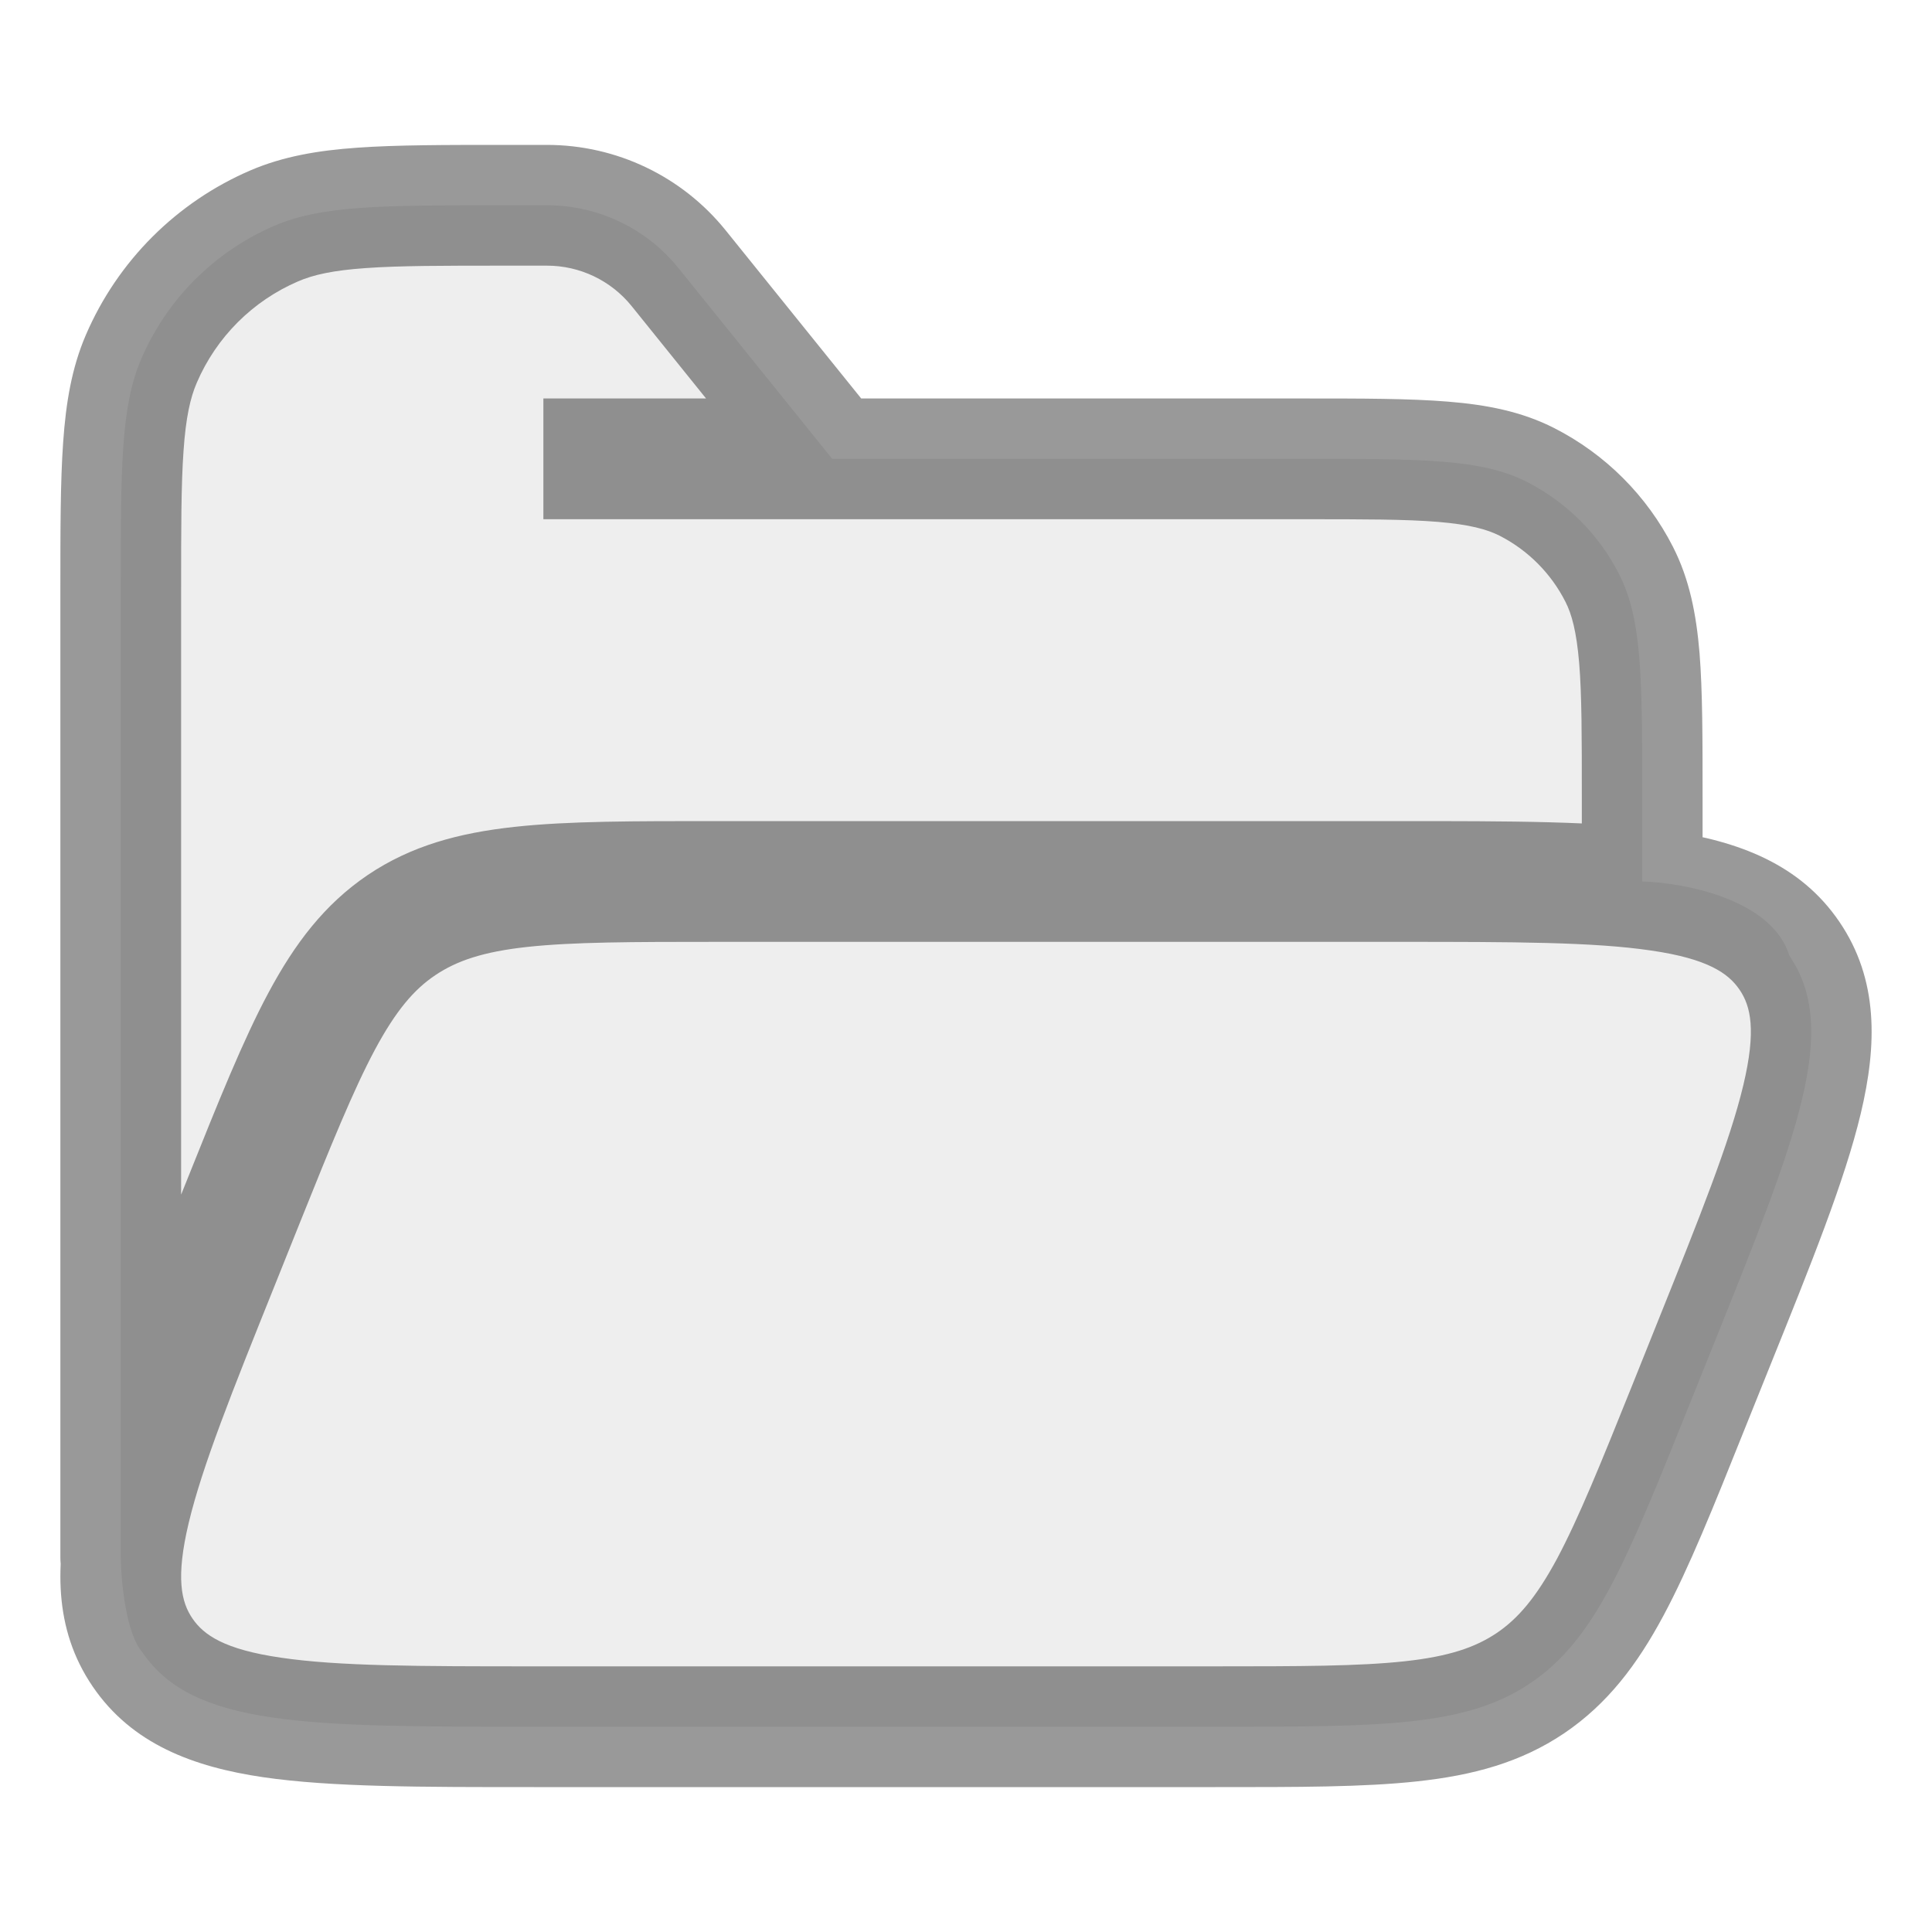
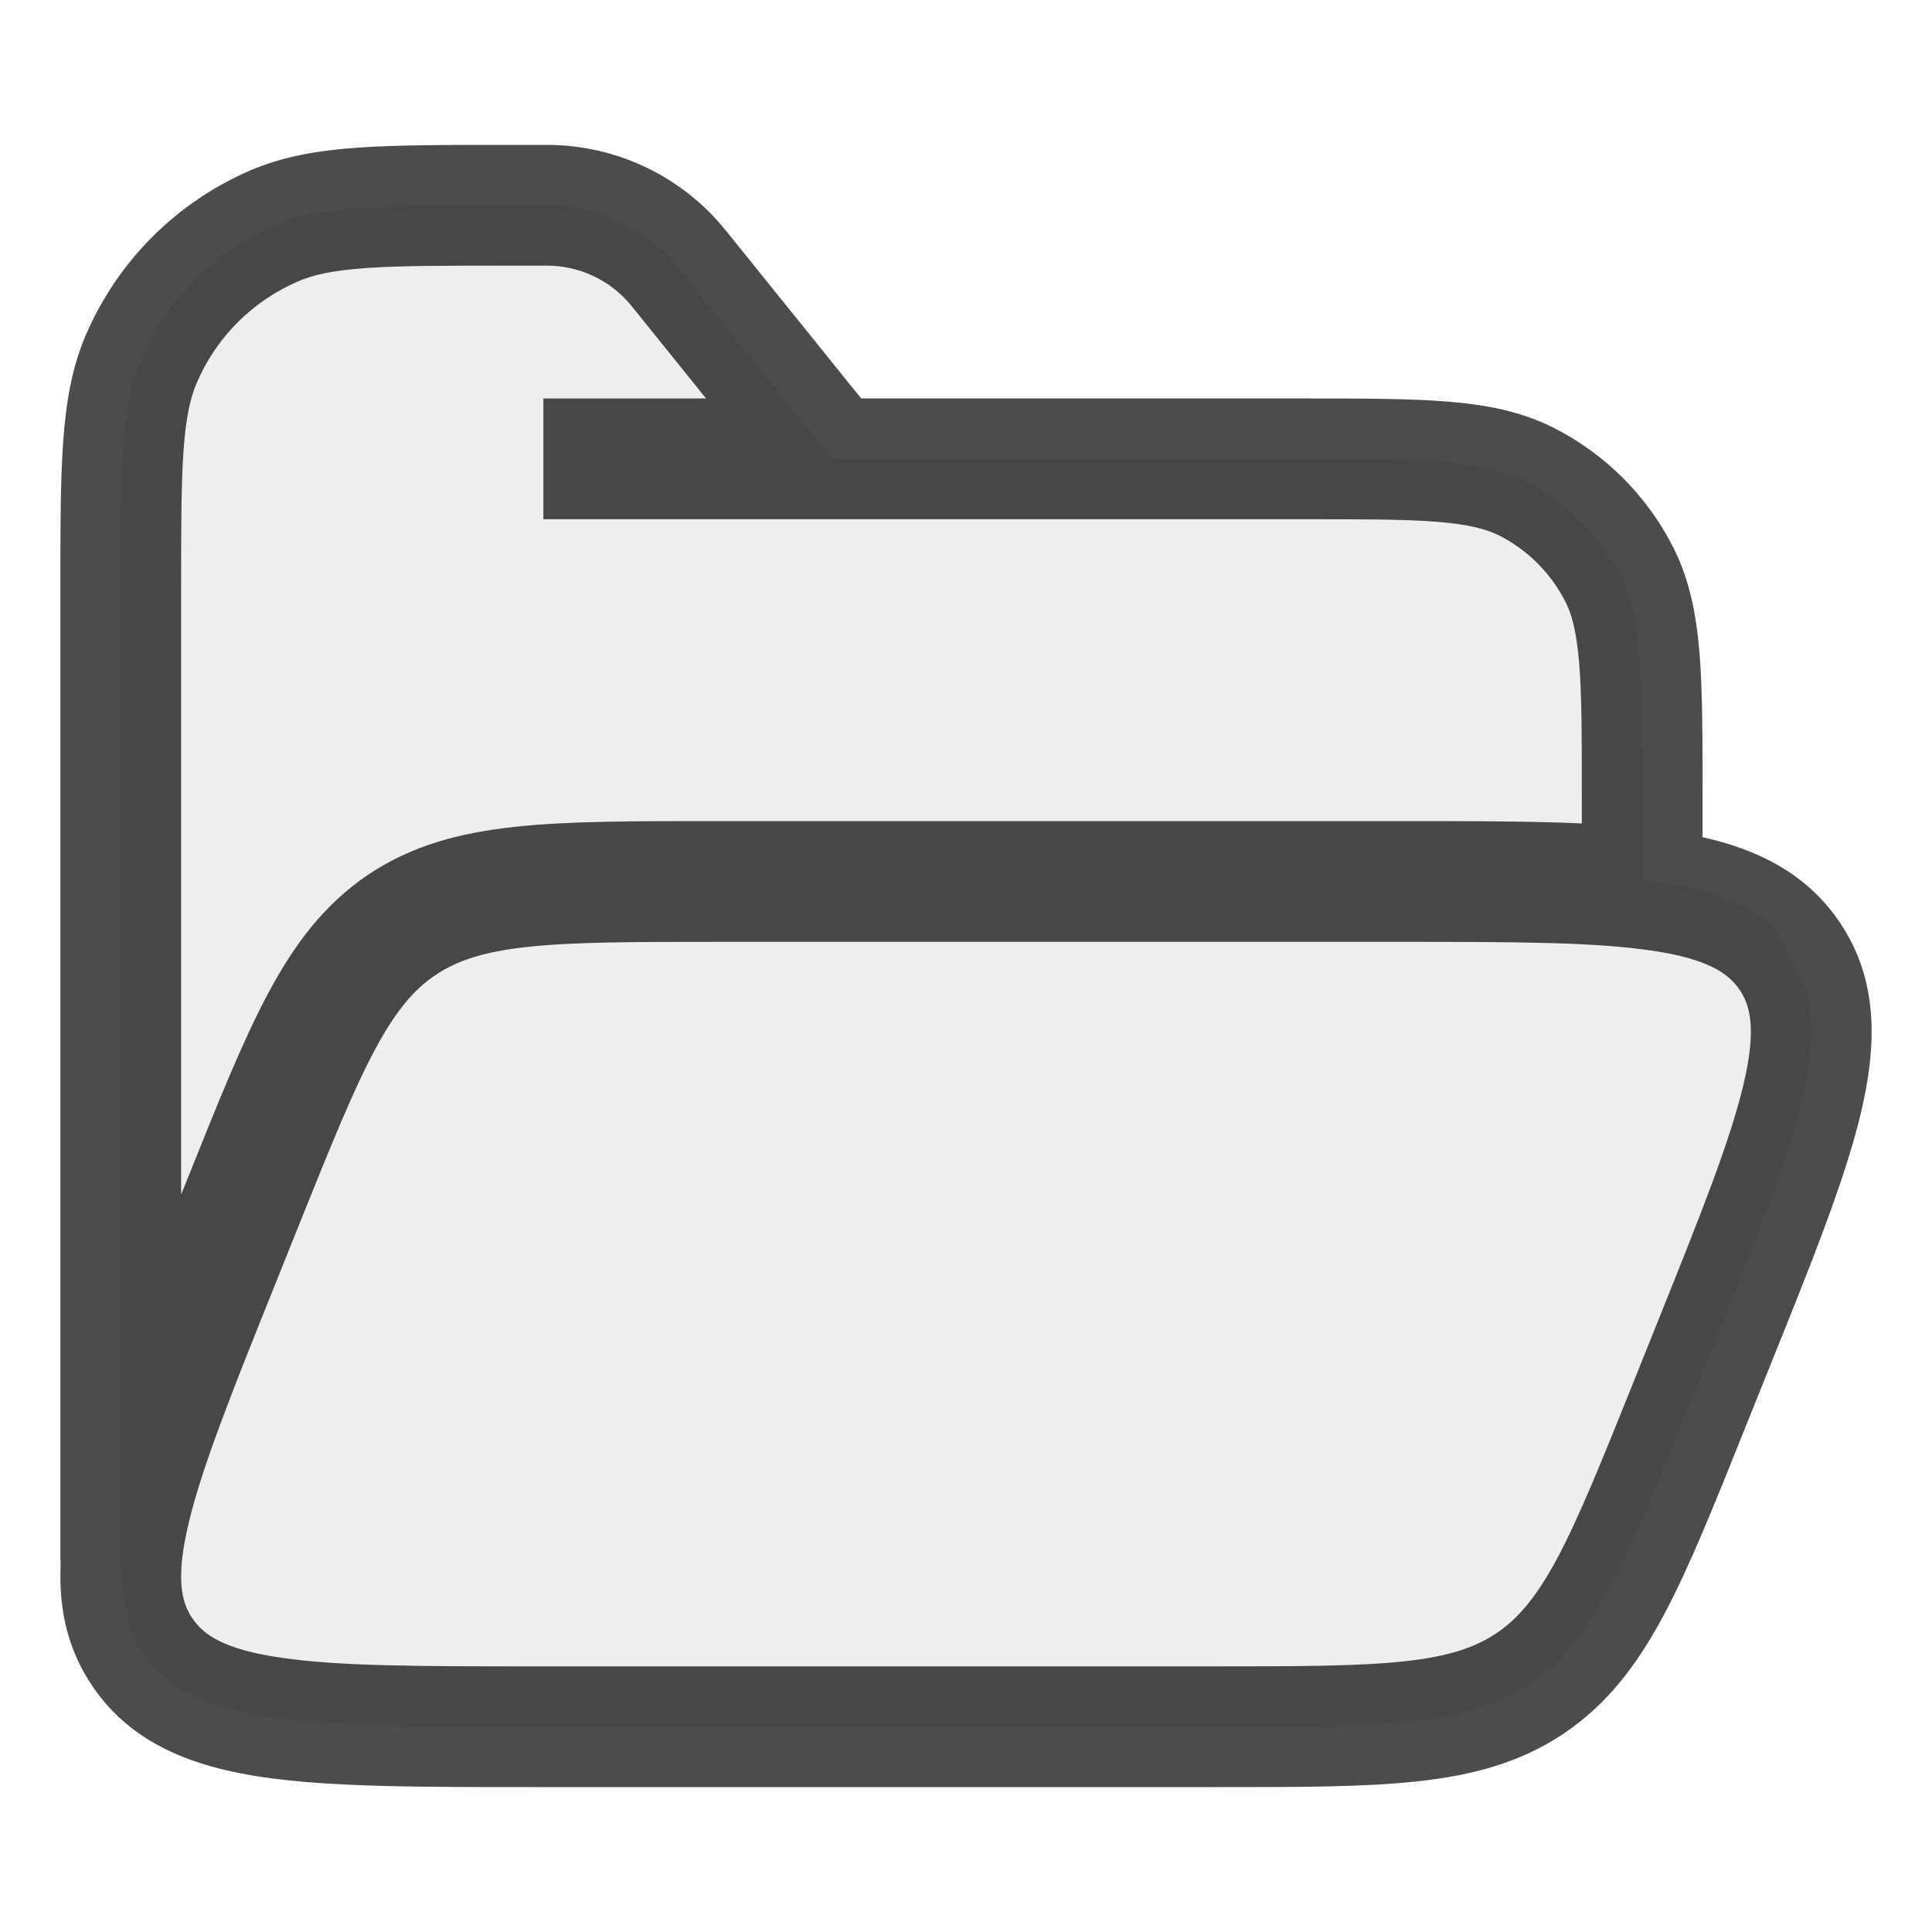
<svg xmlns="http://www.w3.org/2000/svg" width="16" height="16" viewBox="0 0 16 16" fill="none">
  <path d="M1 4.884V12.9C1.003 13.097 1.043 13.529 1.18 13.685C1.599 14.3 2.54 14.3 4.422 14.3H10.064C11.447 14.3 12.139 14.3 12.674 13.939C13.21 13.578 13.467 12.938 13.98 11.66L14.189 11.14C14.888 9.4 15.238 8.53 14.819 7.915C14.676 7.447 13.947 7.31 13.6 7.3V6.6C13.6 5.62 13.6 5.13 13.409 4.756C13.242 4.426 12.974 4.159 12.645 3.991C12.27 3.8 11.78 3.8 10.8 3.8H6.892L5.62 2.222C5.355 1.892 4.954 1.7 4.53 1.7H4.184C3.169 1.7 2.668 1.7 2.272 1.87C1.777 2.083 1.383 2.477 1.17 2.972C1 3.368 1 3.874 1 4.884Z" fill="currentColor" fill-opacity="0.07" />
-   <path d="M0.5 12.9C0.5 13.176 0.724 13.4 1 13.4C1.276 13.4 1.5 13.176 1.5 12.9H1H0.5ZM12.645 3.991L12.418 4.436V4.436L12.645 3.991ZM13.409 4.756L12.964 4.983V4.983L13.409 4.756ZM13.1 7.3C13.1 7.576 13.324 7.8 13.6 7.8C13.876 7.8 14.1 7.576 14.1 7.3H13.6H13.1ZM5.62 2.222L5.231 2.535L5.231 2.535L5.62 2.222ZM1.17 2.972L1.63 3.169V3.169L1.17 2.972ZM2.272 1.87L2.469 2.33L2.272 1.87ZM2.019 9.94L2.483 10.127H2.483L2.019 9.94ZM1.811 10.46L1.347 10.274H1.347L1.811 10.46ZM13.98 11.66L13.517 11.473V11.473L13.98 11.66ZM14.189 11.14L14.653 11.326V11.326L14.189 11.14ZM12.674 13.939L12.395 13.524V13.524L12.674 13.939ZM1.18 13.685L0.767 13.966H0.767L1.18 13.685ZM3.326 7.661L3.605 8.076V8.076L3.326 7.661ZM1 12.9H1.5V4.884H1H0.5V12.9H1ZM6.892 3.8V4.3H10.8V3.8V3.3H6.892V3.8ZM10.8 3.8V4.3C11.298 4.3 11.642 4.3 11.909 4.322C12.17 4.344 12.312 4.383 12.418 4.436L12.645 3.991L12.871 3.545C12.602 3.408 12.313 3.352 11.99 3.326C11.673 3.3 11.282 3.3 10.8 3.3V3.8ZM13.6 6.6H14.1C14.1 6.118 14.1 5.727 14.075 5.41C14.048 5.087 13.992 4.798 13.855 4.529L13.409 4.756L12.964 4.983C13.017 5.087 13.056 5.23 13.078 5.491C13.1 5.758 13.1 6.102 13.1 6.6H13.6ZM12.645 3.991L12.418 4.436C12.653 4.556 12.844 4.747 12.964 4.983L13.409 4.756L13.855 4.529C13.639 4.105 13.295 3.761 12.871 3.545L12.645 3.991ZM13.6 6.6H13.1V7.3H13.6H14.1V6.6H13.6ZM5.62 2.222L5.231 2.535L6.503 4.114L6.892 3.8L7.282 3.486L6.01 1.908L5.62 2.222ZM1 4.884H1.5C1.5 4.372 1.5 4.013 1.52 3.733C1.539 3.457 1.576 3.294 1.63 3.169L1.17 2.972L0.711 2.774C0.594 3.046 0.546 3.334 0.523 3.663C0.5 3.986 0.5 4.386 0.5 4.884H1ZM4.184 1.7V1.2C3.684 1.2 3.284 1.2 2.961 1.223C2.632 1.246 2.345 1.295 2.074 1.411L2.272 1.87L2.469 2.33C2.594 2.276 2.756 2.239 3.031 2.22C3.311 2.2 3.669 2.2 4.184 2.2V1.7ZM1.17 2.972L1.63 3.169C1.792 2.792 2.092 2.492 2.469 2.33L2.272 1.87L2.074 1.411C1.462 1.674 0.974 2.162 0.711 2.774L1.17 2.972ZM6.892 3.8V3.3H4.5V3.8V4.3H6.892V3.8ZM4.53 1.7V1.2H4.184V1.7V2.2H4.53V1.7ZM5.62 2.222L6.01 1.908C5.649 1.46 5.105 1.2 4.53 1.2V1.7V2.2C4.802 2.2 5.06 2.323 5.231 2.535L5.62 2.222ZM2.019 9.94L1.556 9.754L1.347 10.274L1.811 10.46L2.275 10.646L2.483 10.127L2.019 9.94ZM4.422 14.3V14.8H10.064V14.3V13.8H4.422V14.3ZM13.98 11.66L14.444 11.846L14.653 11.326L14.189 11.14L13.725 10.954L13.517 11.473L13.98 11.66ZM11.578 7.3V6.8H5.936V7.3V7.8H11.578V7.3ZM14.189 11.14L14.653 11.326C14.997 10.472 15.277 9.779 15.41 9.222C15.545 8.656 15.559 8.113 15.233 7.634L14.819 7.915L14.406 8.196C14.499 8.332 14.546 8.532 14.437 8.989C14.325 9.457 14.081 10.068 13.725 10.954L14.189 11.14ZM11.578 7.3V7.8C12.536 7.8 13.197 7.801 13.675 7.872C14.143 7.94 14.313 8.06 14.406 8.196L14.819 7.915L15.233 7.634C14.908 7.156 14.398 6.967 13.821 6.882C13.253 6.799 12.503 6.8 11.578 6.8V7.3ZM10.064 14.3V14.8C10.745 14.8 11.295 14.801 11.741 14.752C12.2 14.702 12.595 14.596 12.954 14.354L12.674 13.939L12.395 13.524C12.218 13.643 12 13.718 11.633 13.758C11.253 13.799 10.767 13.8 10.064 13.8V14.3ZM13.98 11.66L13.517 11.473C13.256 12.123 13.074 12.572 12.895 12.908C12.721 13.231 12.571 13.405 12.395 13.524L12.674 13.939L12.954 14.354C13.313 14.111 13.559 13.785 13.776 13.38C13.988 12.985 14.192 12.475 14.444 11.846L13.98 11.66ZM1.811 10.46L1.347 10.274C1.003 11.128 0.723 11.822 0.59 12.378C0.455 12.944 0.441 13.487 0.767 13.966L1.18 13.685L1.594 13.404C1.501 13.268 1.454 13.068 1.563 12.611C1.675 12.143 1.919 11.532 2.275 10.646L1.811 10.46ZM4.422 14.3V13.8C3.464 13.8 2.803 13.799 2.325 13.728C1.857 13.66 1.687 13.54 1.594 13.404L1.18 13.685L0.767 13.966C1.092 14.444 1.602 14.633 2.179 14.718C2.747 14.801 3.497 14.8 4.422 14.8V14.3ZM2.019 9.94L2.483 10.127C2.744 9.477 2.926 9.028 3.105 8.693C3.279 8.369 3.429 8.194 3.605 8.076L3.326 7.661L3.046 7.246C2.687 7.489 2.441 7.815 2.224 8.22C2.012 8.615 1.808 9.125 1.556 9.754L2.019 9.94ZM5.936 7.3V6.8C5.255 6.8 4.705 6.799 4.259 6.848C3.8 6.898 3.405 7.004 3.046 7.246L3.326 7.661L3.605 8.076C3.782 7.957 4 7.882 4.367 7.842C4.747 7.801 5.234 7.8 5.936 7.8V7.3Z" fill="currentColor" fill-opacity="0.4" />
+   <path d="M0.5 12.9C0.5 13.176 0.724 13.4 1 13.4C1.276 13.4 1.5 13.176 1.5 12.9H1H0.5ZM12.645 3.991L12.418 4.436V4.436L12.645 3.991ZM13.409 4.756L12.964 4.983V4.983L13.409 4.756ZM13.1 7.3C13.1 7.576 13.324 7.8 13.6 7.8C13.876 7.8 14.1 7.576 14.1 7.3H13.6H13.1ZM5.62 2.222L5.231 2.535L5.231 2.535L5.62 2.222ZM1.17 2.972L1.63 3.169V3.169L1.17 2.972ZM2.272 1.87L2.469 2.33L2.272 1.87ZM2.019 9.94L2.483 10.127H2.483L2.019 9.94ZM1.811 10.46L1.347 10.274H1.347L1.811 10.46ZM13.98 11.66L13.517 11.473V11.473L13.98 11.66ZM14.189 11.14L14.653 11.326V11.326L14.189 11.14ZM12.674 13.939L12.395 13.524V13.524L12.674 13.939ZM1.18 13.685L0.767 13.966H0.767L1.18 13.685ZM3.326 7.661L3.605 8.076V8.076L3.326 7.661ZM1 12.9H1.5V4.884H1H0.5V12.9H1ZM6.892 3.8V4.3H10.8V3.8V3.3H6.892V3.8ZM10.8 3.8V4.3C11.298 4.3 11.642 4.3 11.909 4.322C12.17 4.344 12.312 4.383 12.418 4.436L12.645 3.991L12.871 3.545C12.602 3.408 12.313 3.352 11.99 3.326C11.673 3.3 11.282 3.3 10.8 3.3V3.8ZM13.6 6.6H14.1C14.1 6.118 14.1 5.727 14.075 5.41C14.048 5.087 13.992 4.798 13.855 4.529L13.409 4.756L12.964 4.983C13.017 5.087 13.056 5.23 13.078 5.491C13.1 5.758 13.1 6.102 13.1 6.6H13.6ZM12.645 3.991L12.418 4.436C12.653 4.556 12.844 4.747 12.964 4.983L13.409 4.756L13.855 4.529C13.639 4.105 13.295 3.761 12.871 3.545L12.645 3.991ZM13.6 6.6H13.1V7.3H13.6H14.1V6.6H13.6ZM5.62 2.222L5.231 2.535L6.503 4.114L6.892 3.8L7.282 3.486L6.01 1.908L5.62 2.222ZM1 4.884H1.5C1.5 4.372 1.5 4.013 1.52 3.733C1.539 3.457 1.576 3.294 1.63 3.169L1.17 2.972L0.711 2.774C0.594 3.046 0.546 3.334 0.523 3.663C0.5 3.986 0.5 4.386 0.5 4.884H1ZM4.184 1.7V1.2C3.684 1.2 3.284 1.2 2.961 1.223C2.632 1.246 2.345 1.295 2.074 1.411L2.272 1.87L2.469 2.33C2.594 2.276 2.756 2.239 3.031 2.22C3.311 2.2 3.669 2.2 4.184 2.2V1.7ZM1.17 2.972L1.63 3.169C1.792 2.792 2.092 2.492 2.469 2.33L2.272 1.87L2.074 1.411C1.462 1.674 0.974 2.162 0.711 2.774L1.17 2.972ZM6.892 3.8V3.3H4.5V3.8V4.3H6.892V3.8ZM4.53 1.7V1.2H4.184V1.7V2.2H4.53V1.7ZM5.62 2.222L6.01 1.908C5.649 1.46 5.105 1.2 4.53 1.2V1.7V2.2C4.802 2.2 5.06 2.323 5.231 2.535L5.62 2.222ZM2.019 9.94L1.556 9.754L1.347 10.274L1.811 10.46L2.275 10.646L2.483 10.127L2.019 9.94ZM4.422 14.3V14.8H10.064V14.3V13.8H4.422V14.3ZM13.98 11.66L14.444 11.846L14.653 11.326L14.189 11.14L13.725 10.954L13.517 11.473L13.98 11.66ZM11.578 7.3V6.8H5.936V7.3V7.8H11.578V7.3ZM14.189 11.14L14.653 11.326C14.997 10.472 15.277 9.779 15.41 9.222C15.545 8.656 15.559 8.113 15.233 7.634L14.819 7.915L14.406 8.196C14.499 8.332 14.546 8.532 14.437 8.989C14.325 9.457 14.081 10.068 13.725 10.954L14.189 11.14ZM11.578 7.3V7.8C12.536 7.8 13.197 7.801 13.675 7.872C14.143 7.94 14.313 8.06 14.406 8.196L14.819 7.915L15.233 7.634C14.908 7.156 14.398 6.967 13.821 6.882C13.253 6.799 12.503 6.8 11.578 6.8V7.3ZM10.064 14.3V14.8C10.745 14.8 11.295 14.801 11.741 14.752C12.2 14.702 12.595 14.596 12.954 14.354L12.674 13.939L12.395 13.524C12.218 13.643 12 13.718 11.633 13.758C11.253 13.799 10.767 13.8 10.064 13.8V14.3ZM13.98 11.66L13.517 11.473C13.256 12.123 13.074 12.572 12.895 12.908C12.721 13.231 12.571 13.405 12.395 13.524L12.674 13.939L12.954 14.354C13.313 14.111 13.559 13.785 13.776 13.38C13.988 12.985 14.192 12.475 14.444 11.846L13.98 11.66ZM1.811 10.46L1.347 10.274C1.003 11.128 0.723 11.822 0.59 12.378C0.455 12.944 0.441 13.487 0.767 13.966L1.18 13.685L1.594 13.404C1.501 13.268 1.454 13.068 1.563 12.611C1.675 12.143 1.919 11.532 2.275 10.646L1.811 10.46ZM4.422 14.3V13.8C3.464 13.8 2.803 13.799 2.325 13.728C1.857 13.66 1.687 13.54 1.594 13.404L1.18 13.685L0.767 13.966C1.092 14.444 1.602 14.633 2.179 14.718C2.747 14.801 3.497 14.8 4.422 14.8V14.3ZM2.019 9.94L2.483 10.127C2.744 9.477 2.926 9.028 3.105 8.693C3.279 8.369 3.429 8.194 3.605 8.076L3.326 7.661L3.046 7.246C2.687 7.489 2.441 7.815 2.224 8.22C2.012 8.615 1.808 9.125 1.556 9.754L2.019 9.94ZM5.936 7.3V6.8C5.255 6.8 4.705 6.799 4.259 6.848C3.8 6.898 3.405 7.004 3.046 7.246L3.326 7.661L3.605 8.076C3.782 7.957 4 7.882 4.367 7.842C4.747 7.801 5.234 7.8 5.936 7.8V7.3Z" fill="currentColor" fill-opacity="0.7" />
</svg>
